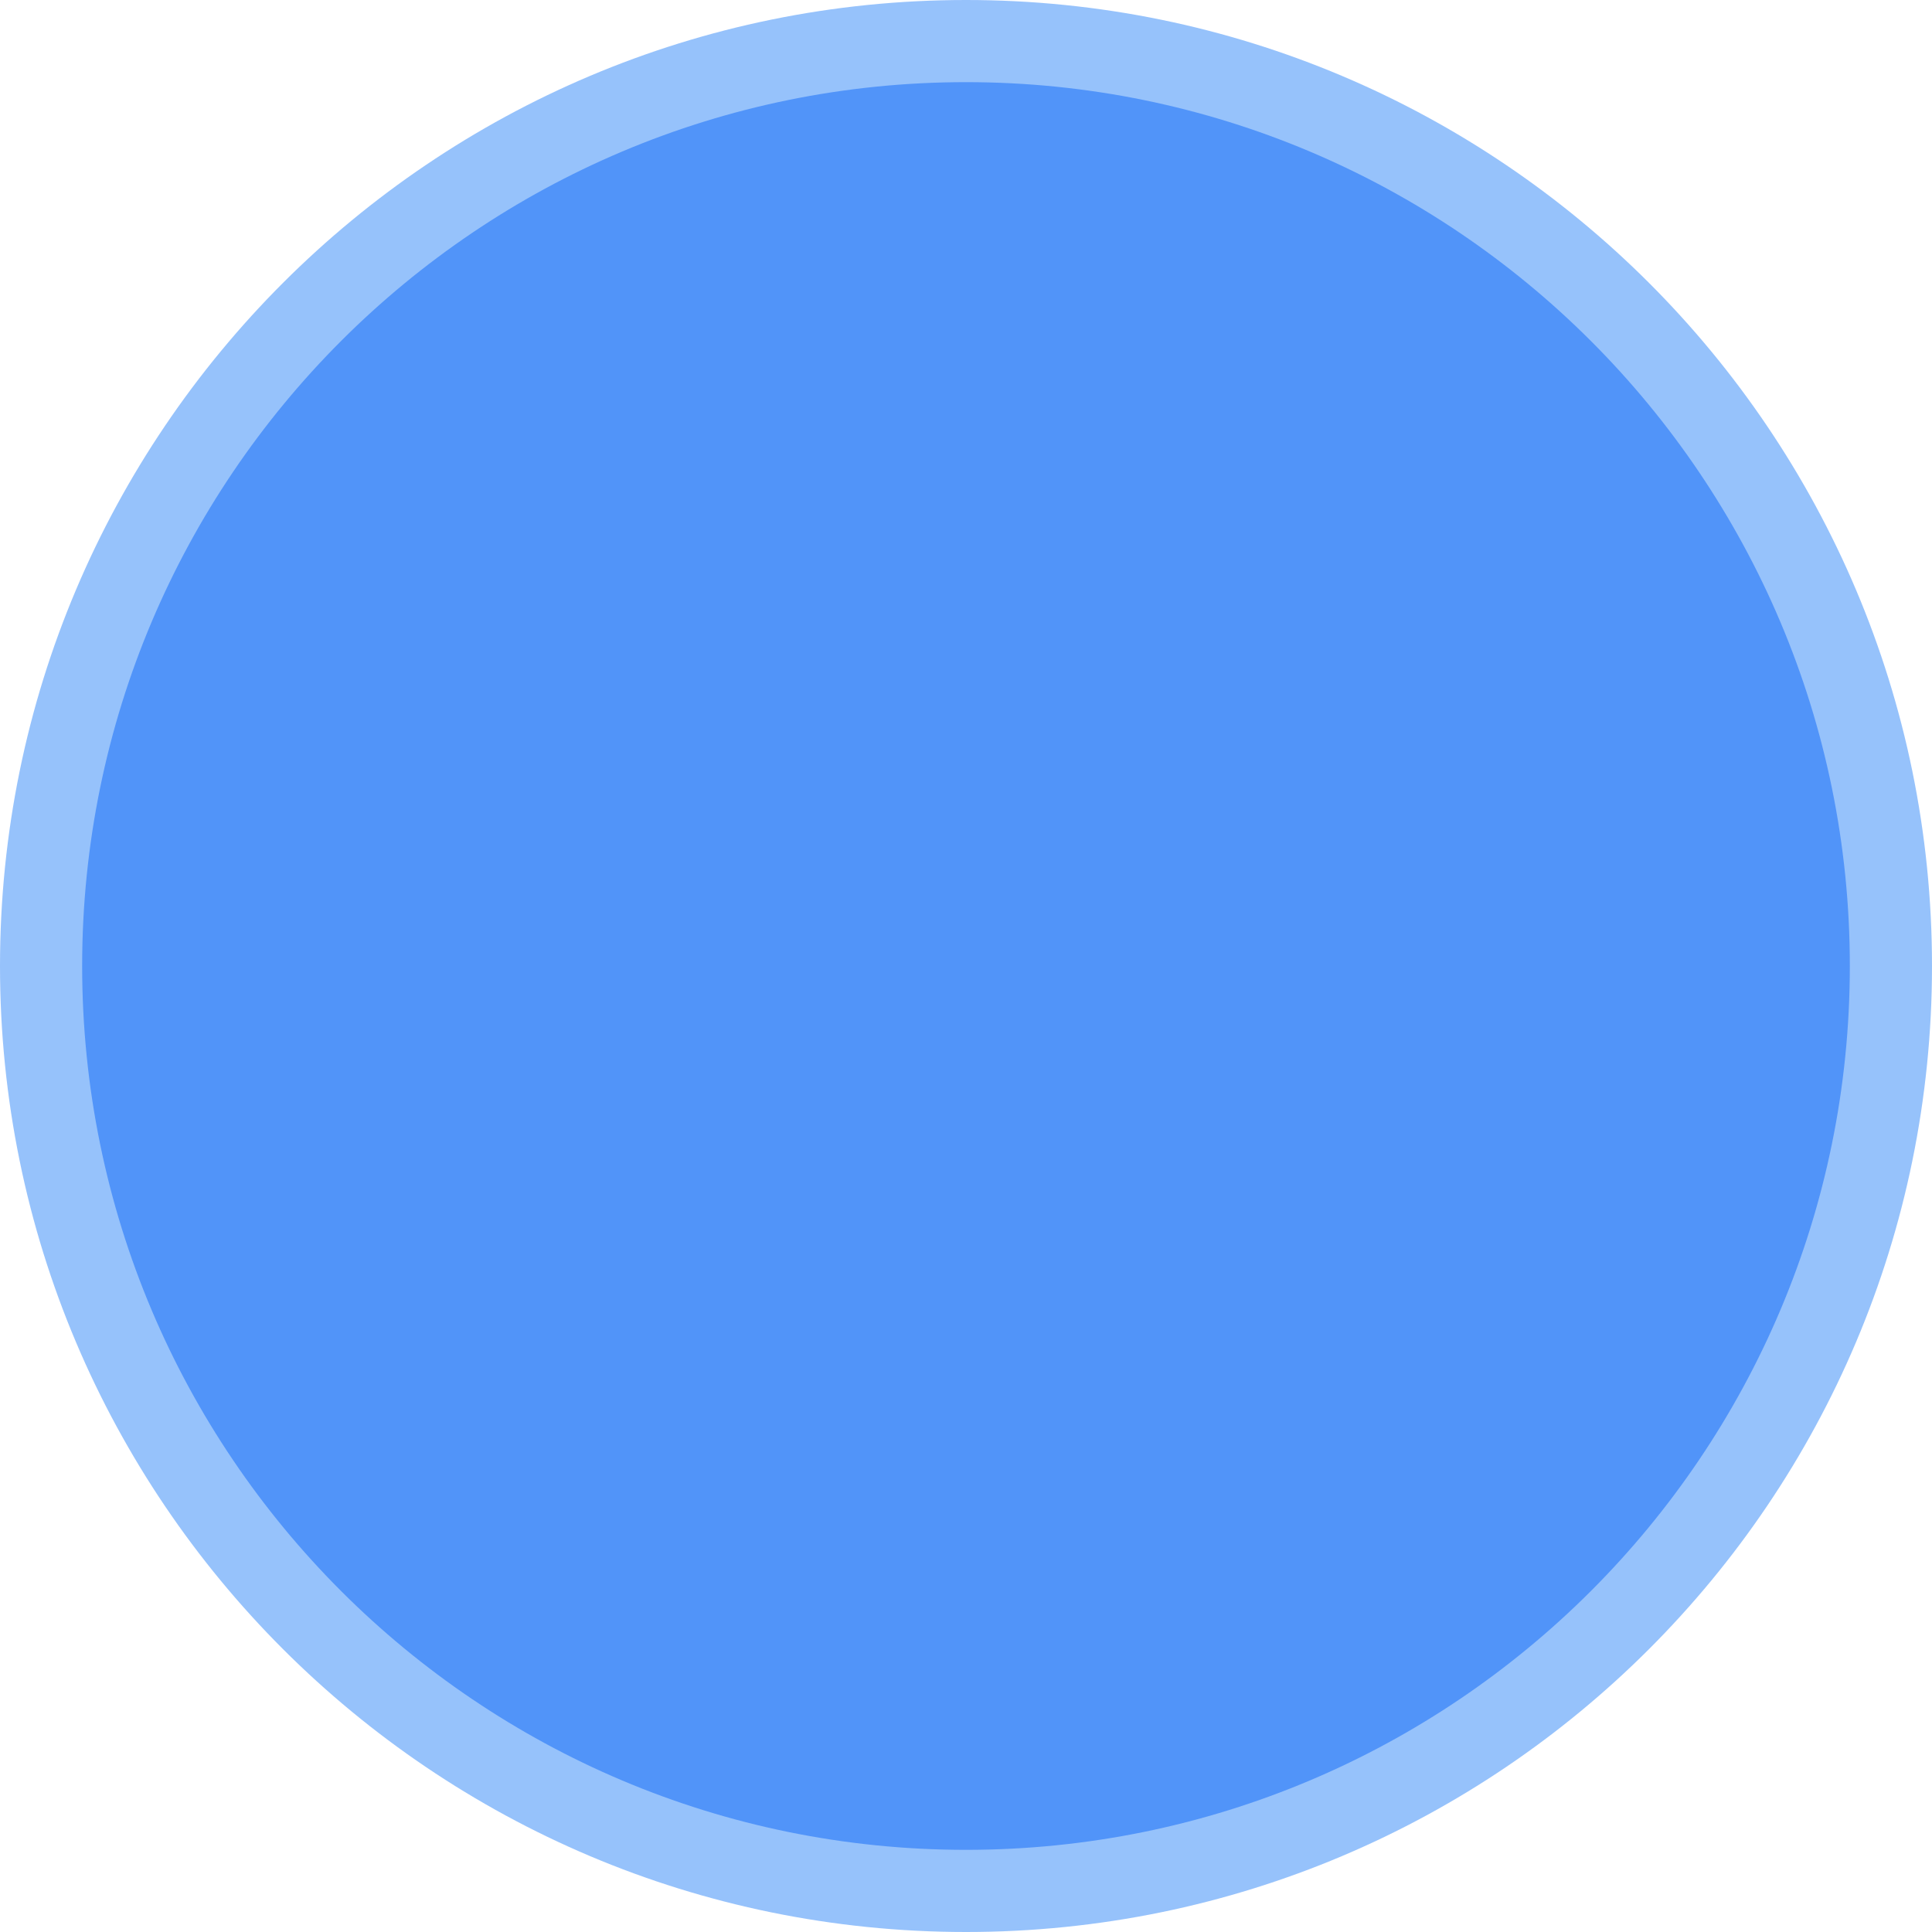
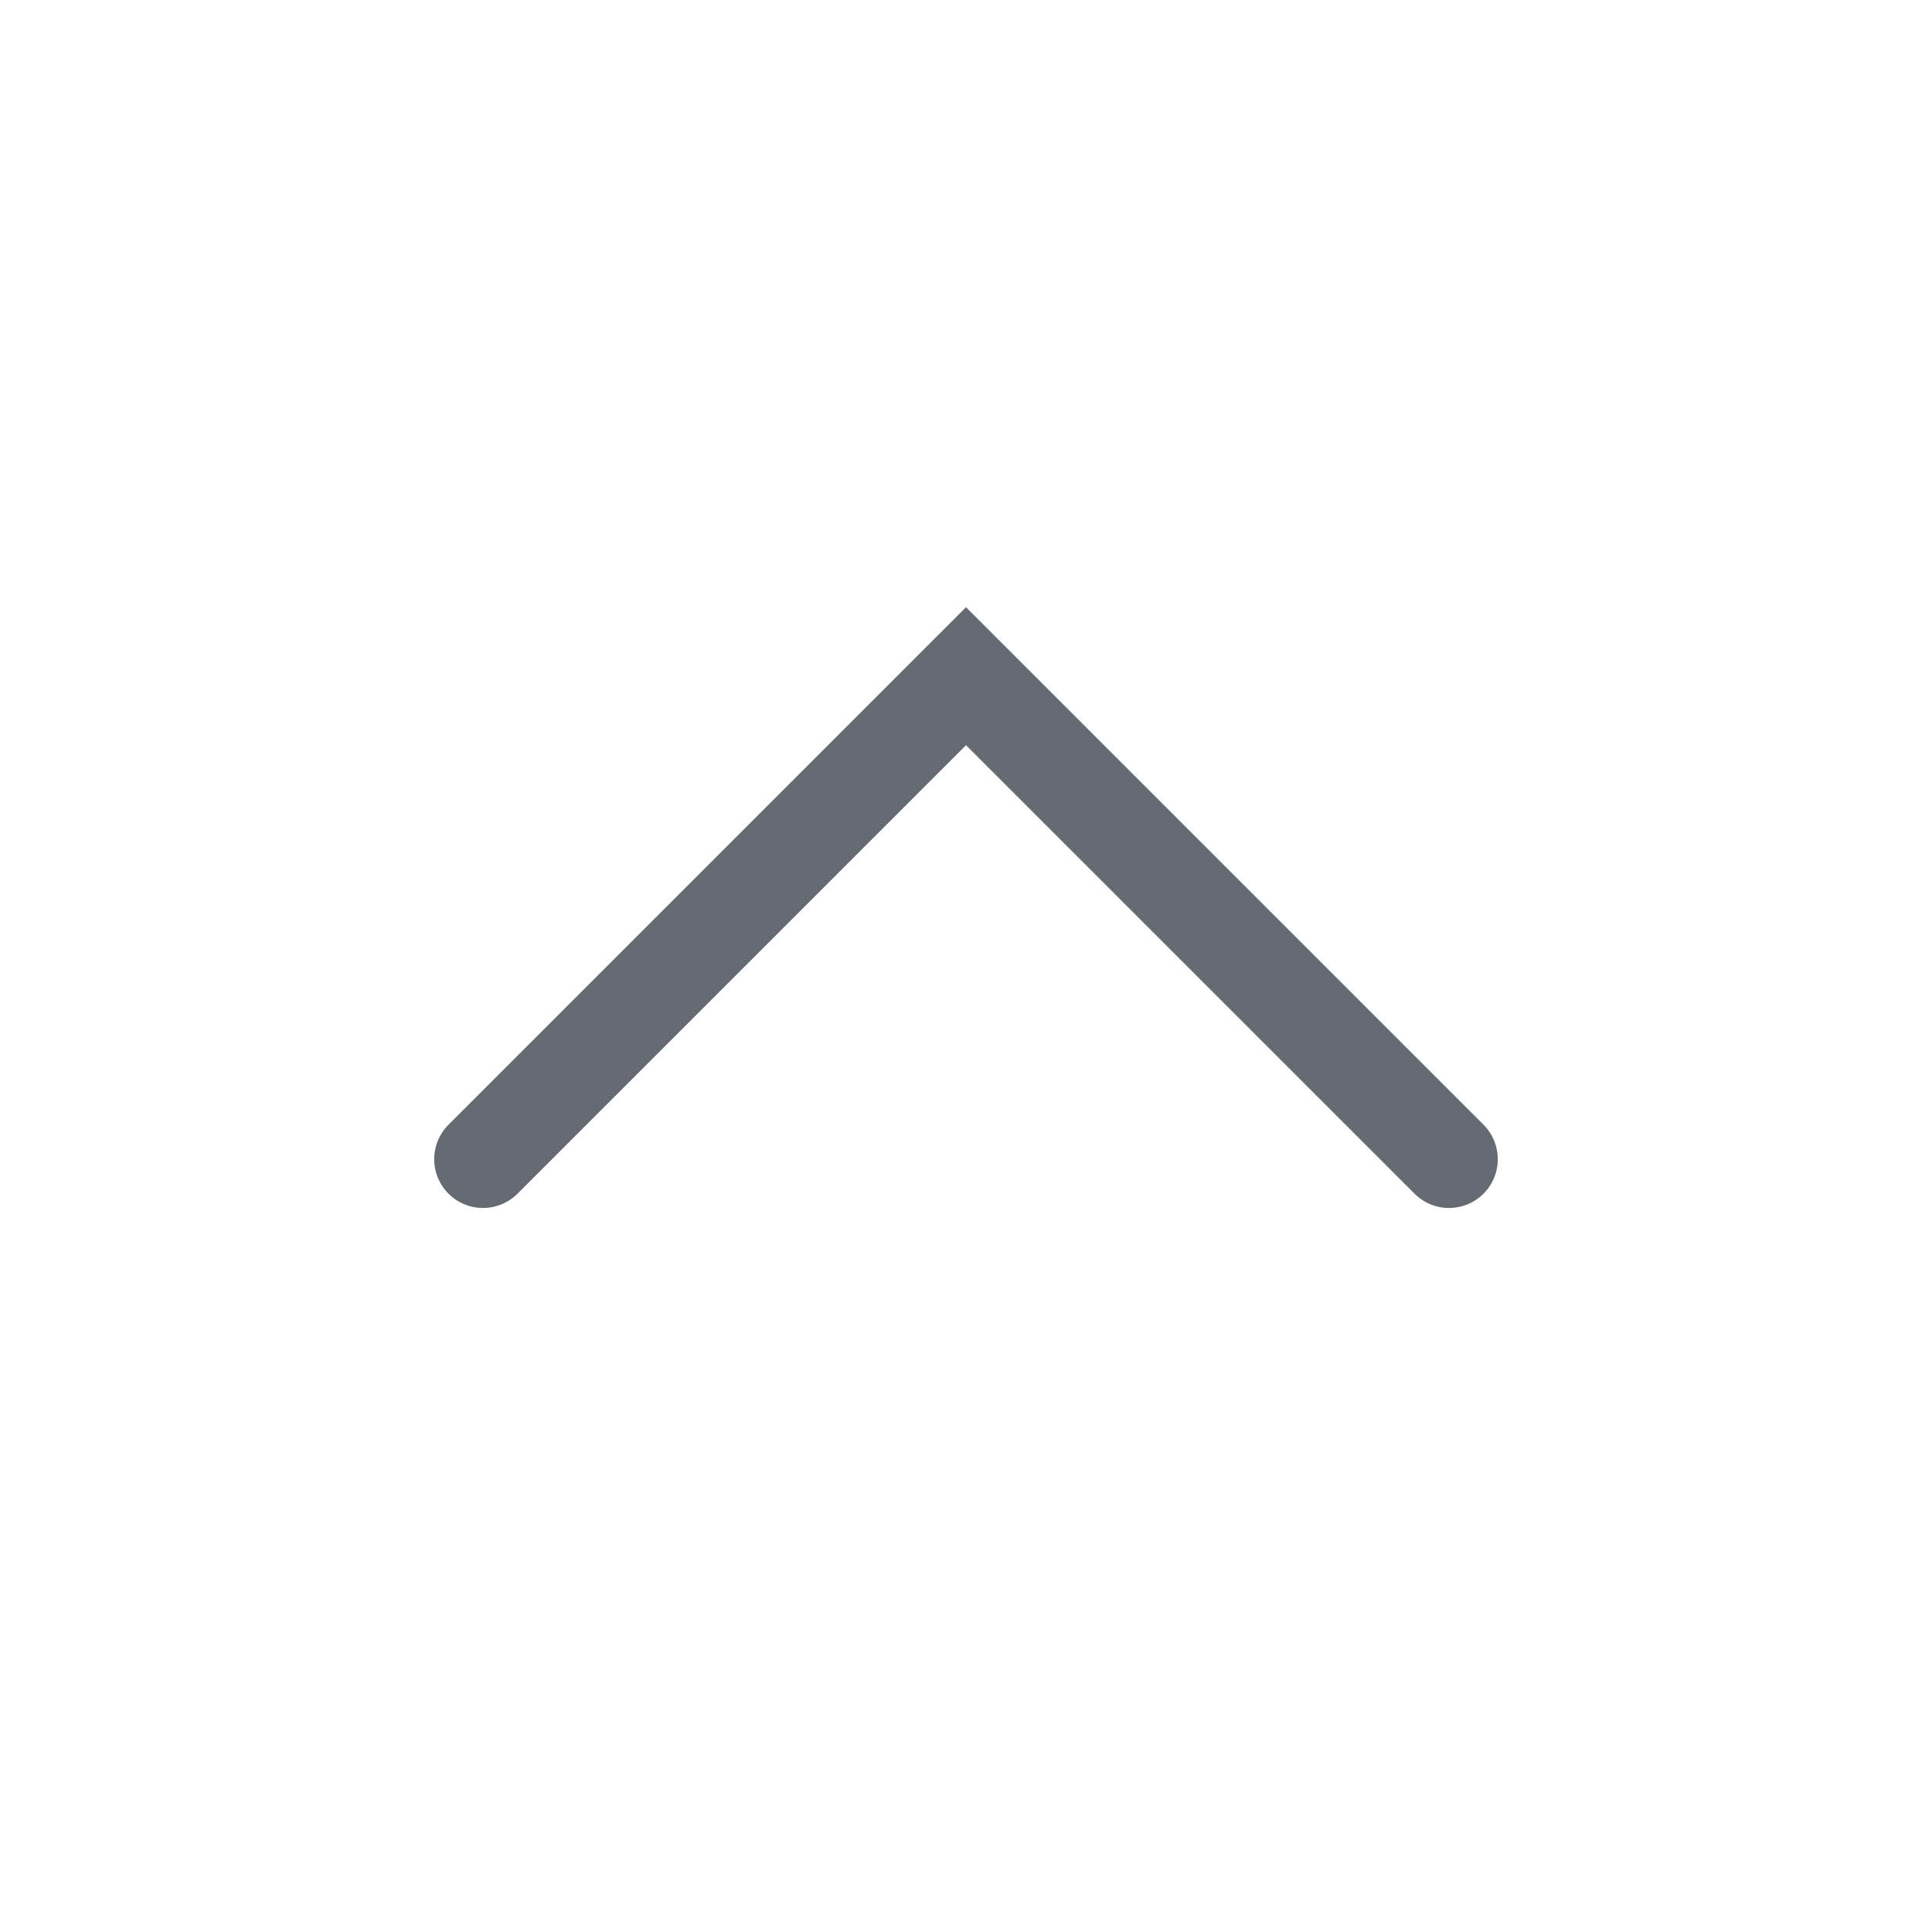
<svg xmlns="http://www.w3.org/2000/svg" viewBox="0 0 50 50" version="1.2" baseProfile="tiny">
  <defs>
</defs>
  <g fill="none" stroke="black" stroke-width="1" fill-rule="evenodd" stroke-linecap="square" stroke-linejoin="bevel">
-     <g fill="#2e85f7" fill-opacity="1" stroke="none" transform="matrix(0.0548336,0,0,-0.0548338,-0.327859,50.2673)" font-family="JetBrainsMono Nerd Font" font-size="11" font-weight="400" font-style="normal" opacity="0.5">
-       <path vector-effect="none" fill-rule="evenodd" d="M461.904,4.875 C713.705,4.875 917.829,208.996 917.829,460.8 C917.829,712.596 713.705,916.721 461.904,916.721 C210.105,916.721 5.979,712.596 5.979,460.8 C5.979,208.996 210.105,4.875 461.904,4.875 " />
+     <g fill="none" stroke="#666a73" stroke-opacity="1" stroke-width="1.01" stroke-linecap="round" stroke-linejoin="miter" stroke-miterlimit="2" transform="matrix(2.5,0,0,2.5,2.5,2.5)" font-family="Noto Sans" font-size="10" font-weight="400" font-style="normal">
+       <polyline fill="none" vector-effect="none" points="4,11 9,6 14,11 " />
    </g>
-     <g fill="#0c65f7" fill-opacity="1" stroke="none" transform="matrix(0.0548336,0,0,-0.0548338,-0.327859,50.2673)" font-family="JetBrainsMono Nerd Font" font-size="11" font-weight="400" font-style="normal" opacity="0.5">
-       <path vector-effect="none" fill-rule="evenodd" d="M461.904,43.65 C692.288,43.65 879.05,230.413 879.05,460.8 C879.05,691.179 692.288,877.946 461.904,877.946 C231.521,877.946 44.754,691.179 44.754,460.8 C44.754,230.413 231.521,43.65 461.904,43.65 " />
-     </g>
-     <g fill="none" stroke="#000000" stroke-opacity="1" stroke-width="1" stroke-linecap="square" stroke-linejoin="bevel" transform="matrix(1,0,0,1,0,0)" font-family="JetBrainsMono Nerd Font" font-size="11" font-weight="400" font-style="normal">
+     <g fill="none" stroke="#000000" stroke-opacity="1" stroke-width="1" stroke-linecap="square" stroke-linejoin="bevel" transform="matrix(1,0,0,1,0,0)" font-family="Noto Sans" font-size="10" font-weight="400" font-style="normal">
</g>
  </g>
</svg>
